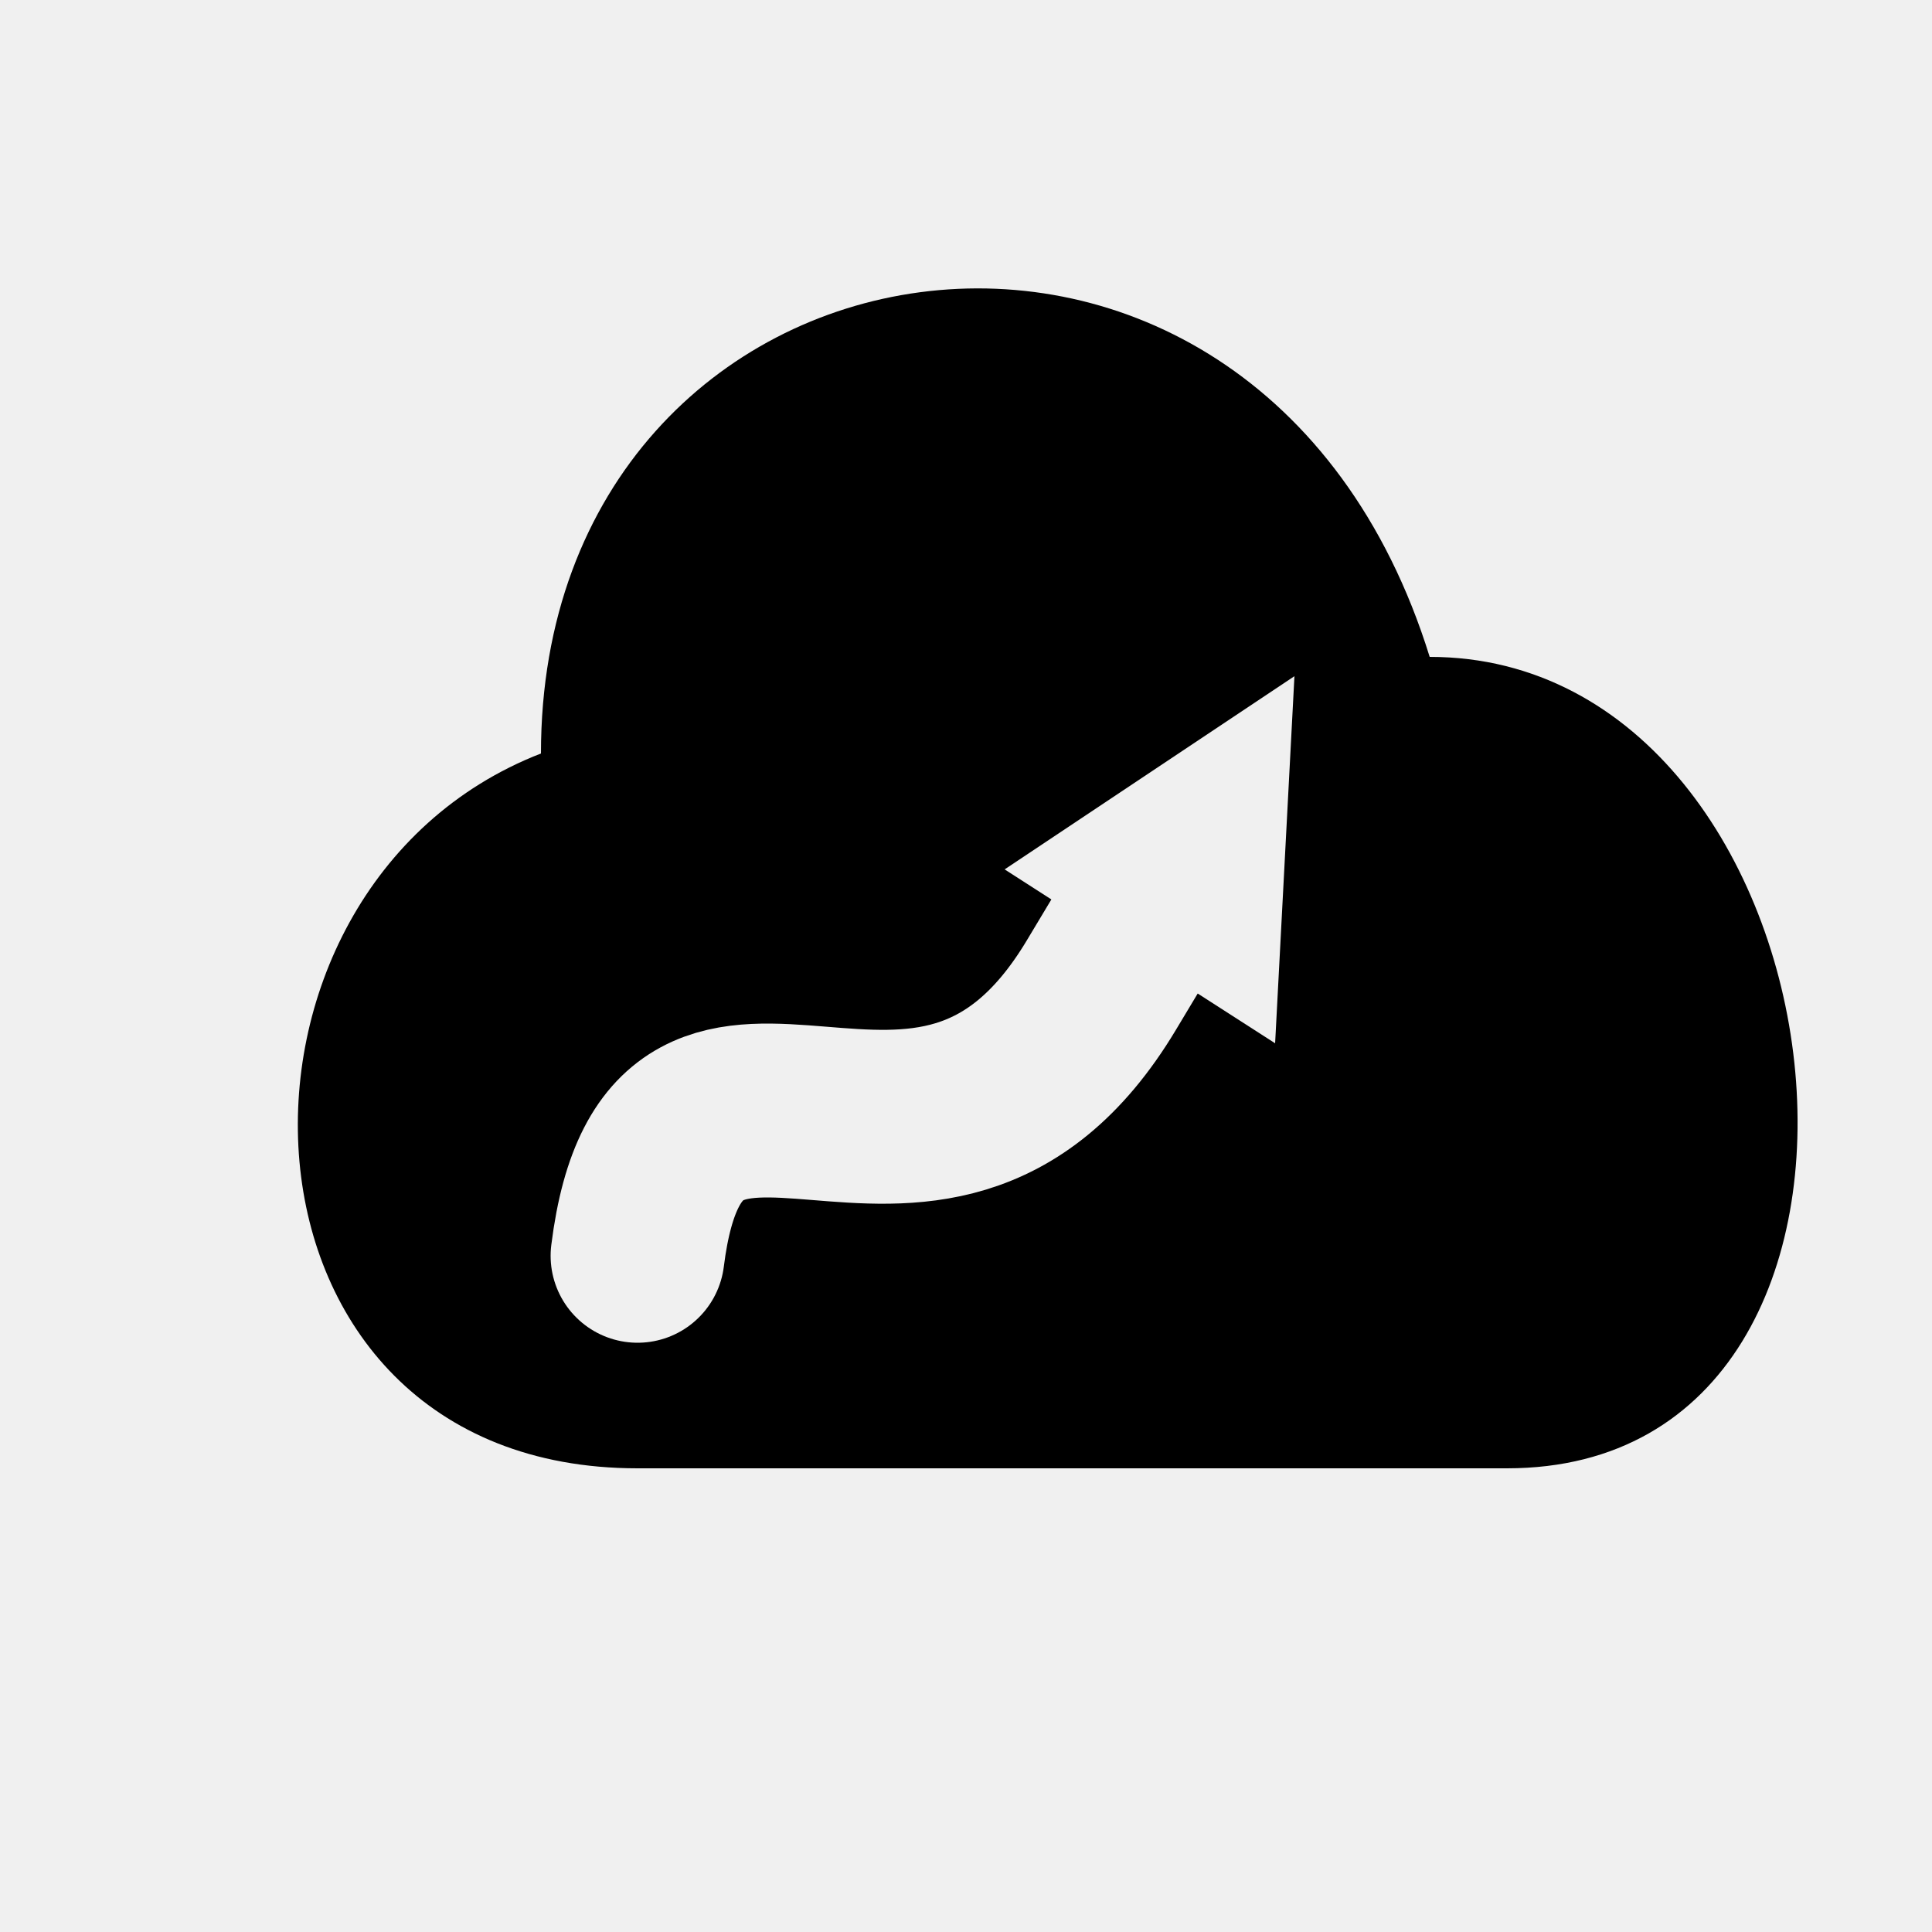
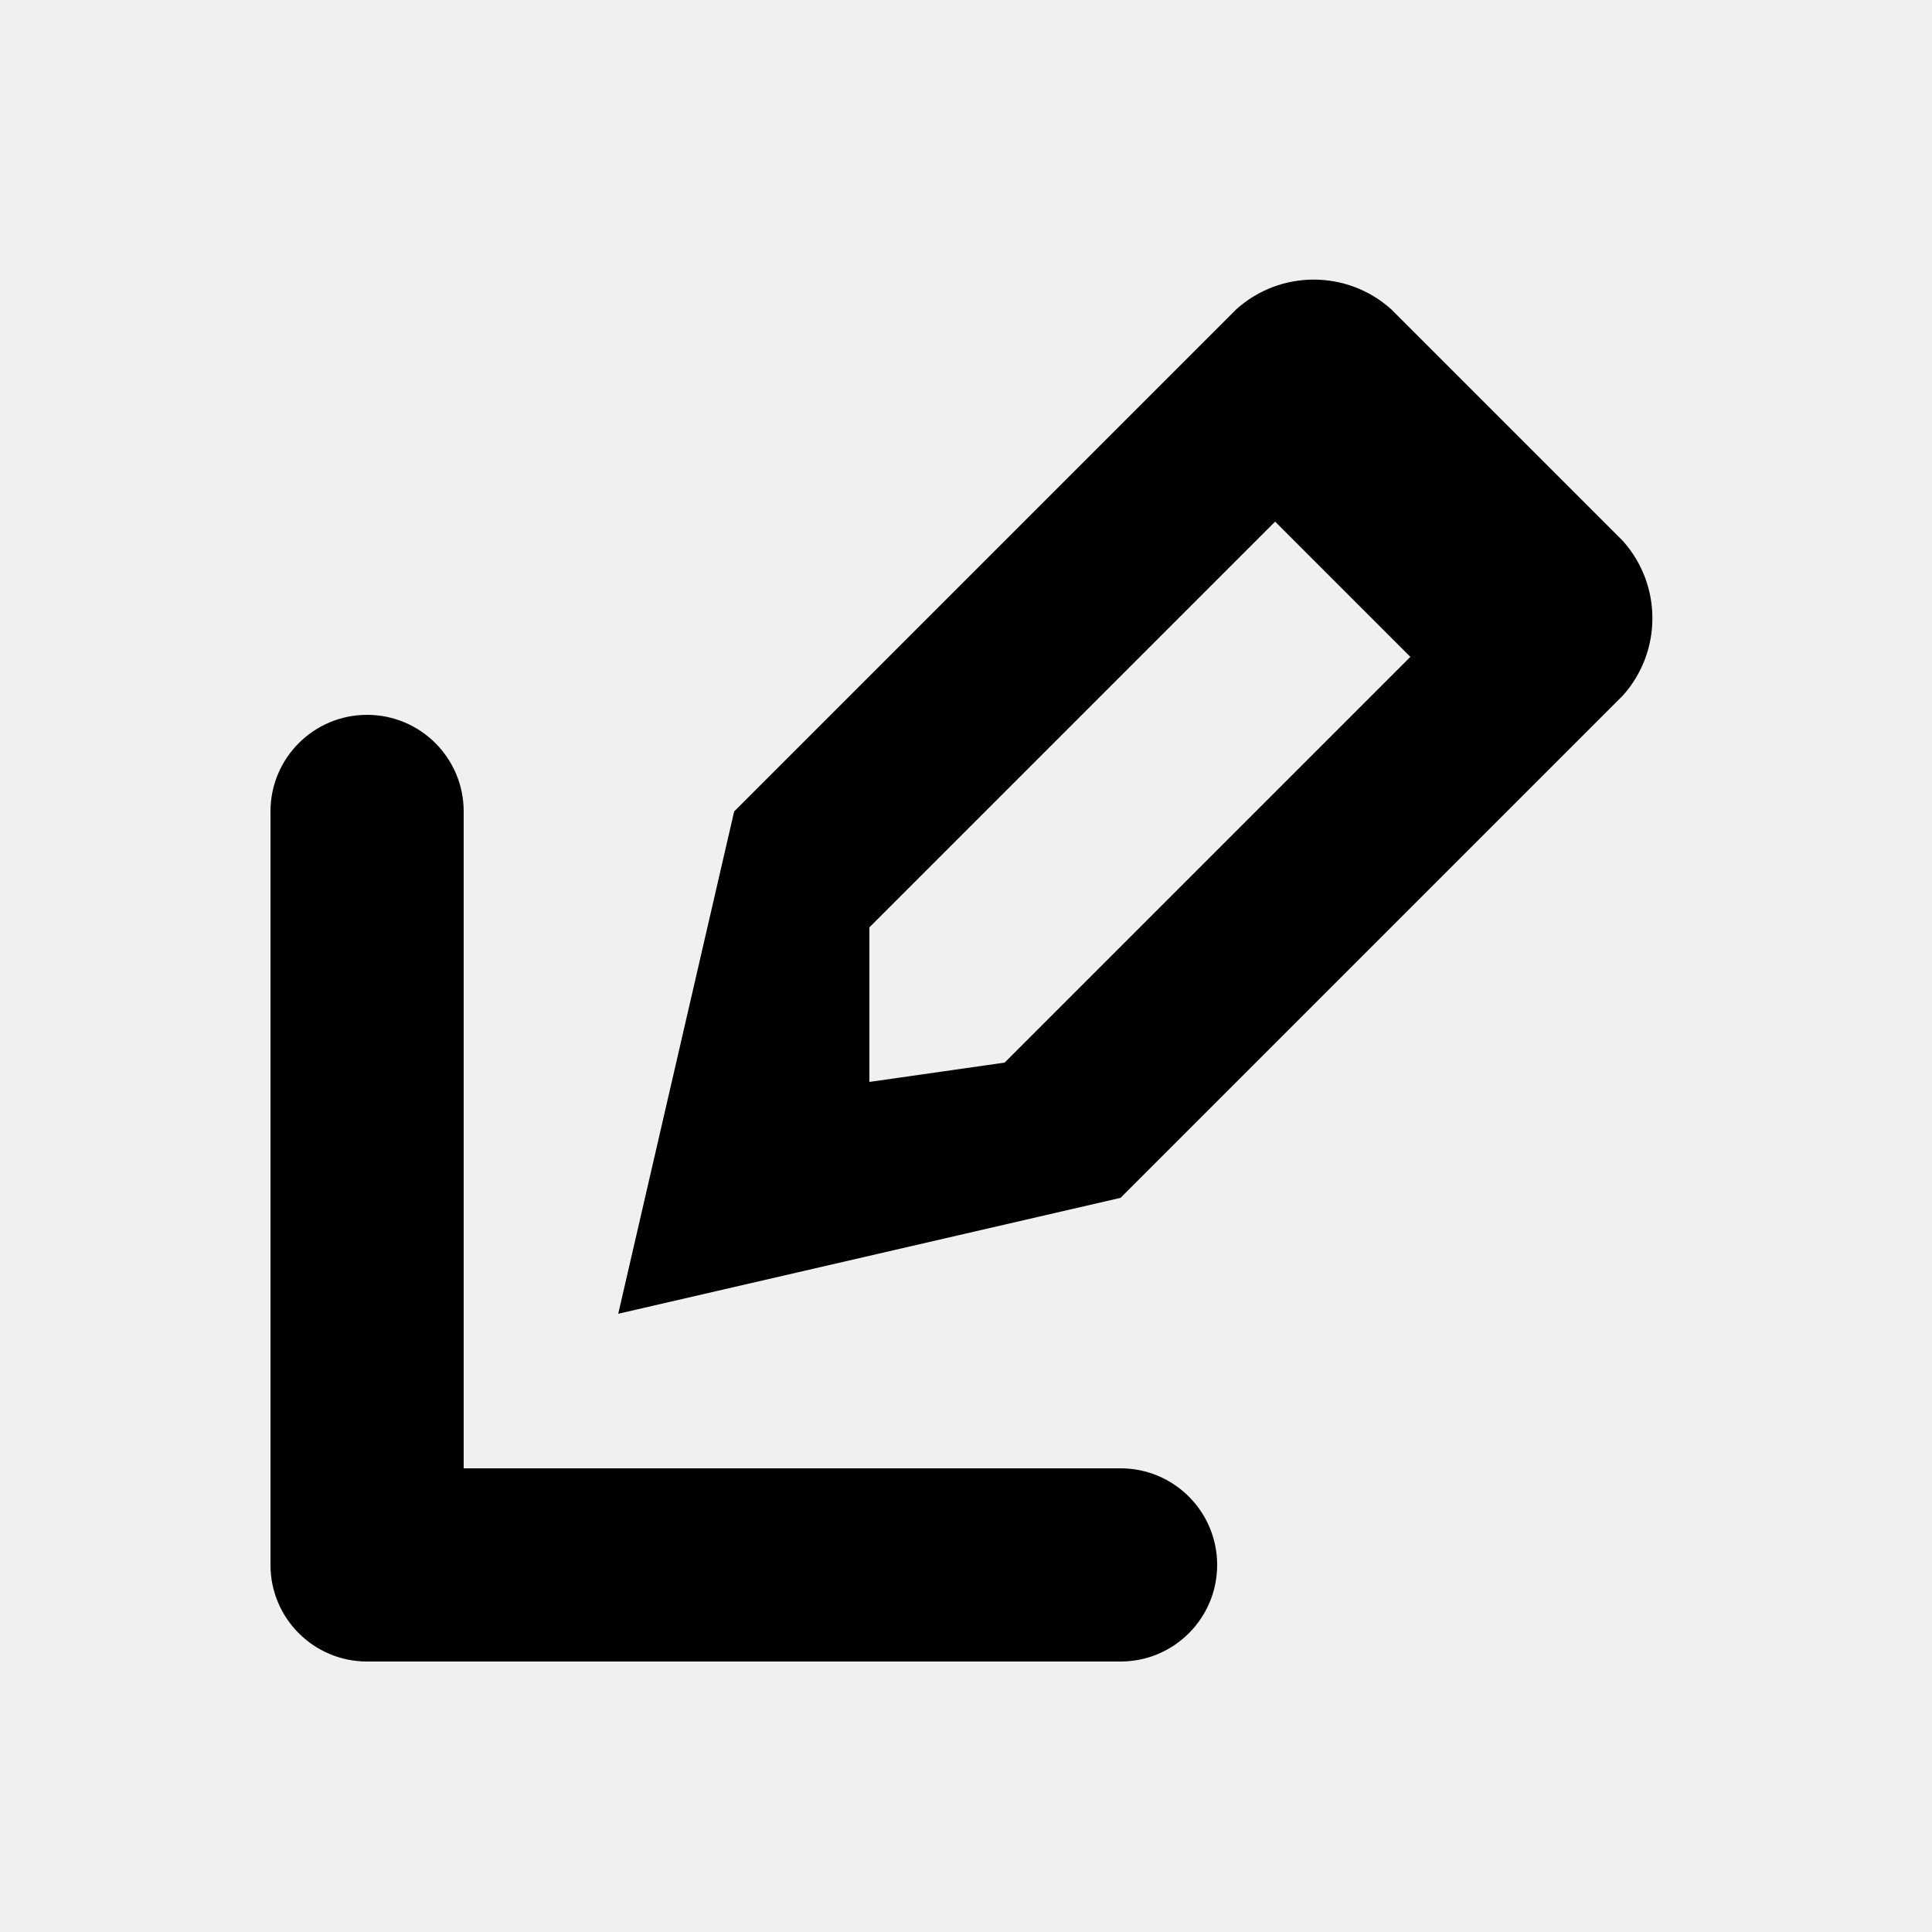
<svg xmlns="http://www.w3.org/2000/svg" viewBox="0 0 100 100">
-   <defs>
-     <mask id="route">
-       <rect width="100" height="100" fill="white" />
-       <path d="M33 65C35 49 48 66 57 51L60 46" fill="none" stroke="black" stroke-width="9" stroke-linecap="round" />
-       <path d="M52 45L67 35L66 54Z" fill="black" />
-     </mask>
-   </defs>
-   <path fill="currentColor" mask="url(#route)" d="M33 76C11 76 10 46 28 39C28 11 65 5 74 34C96 34 101 76 78 76Z" />
+   <path fill="currentColor" d="M14 42a5 5 0 0 1 10 0v34h34a5 5 0 0 1 0 10H19a5 5 0 0 1-5-5V42Z" />
+   <path fill="currentColor" fill-rule="evenodd" d="m32 68 6-26 26-26a6 6 0 0 1 8 0l12 12a6 6 0 0 1 0 8L58 62l-26 6Zm13-12 7-1 21-21-7-7-21 21v8Z" />
</svg>
